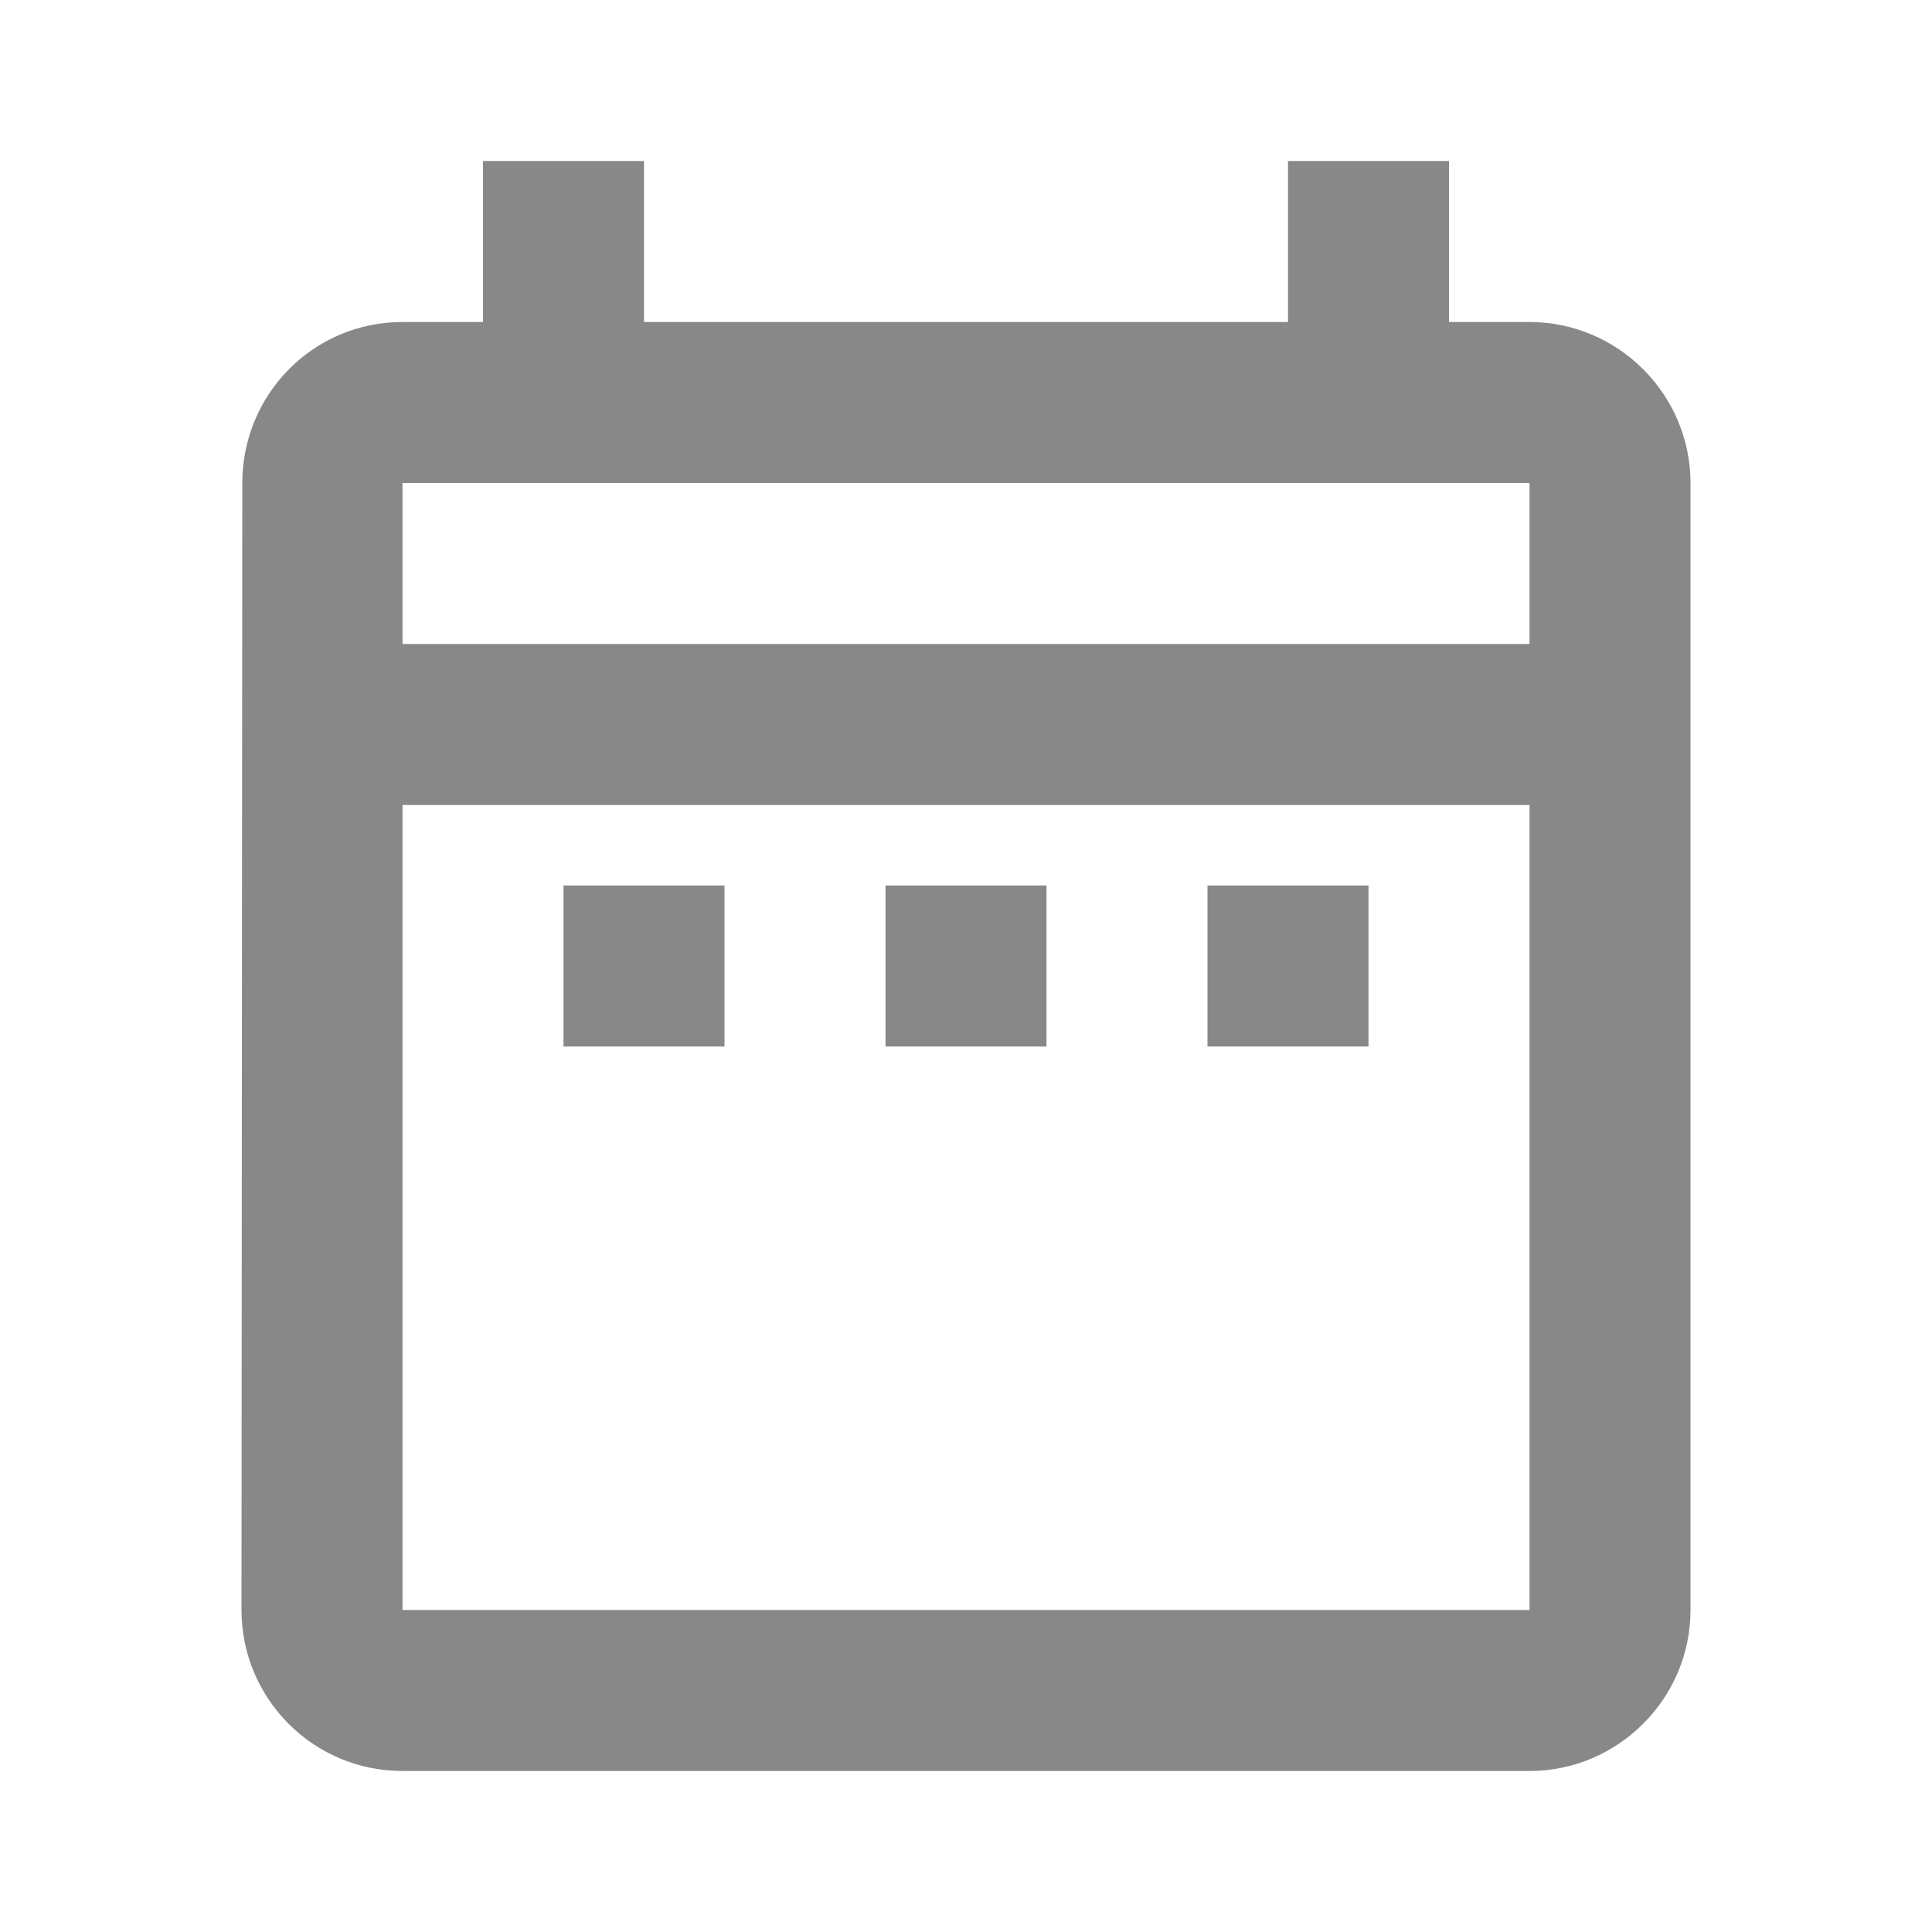
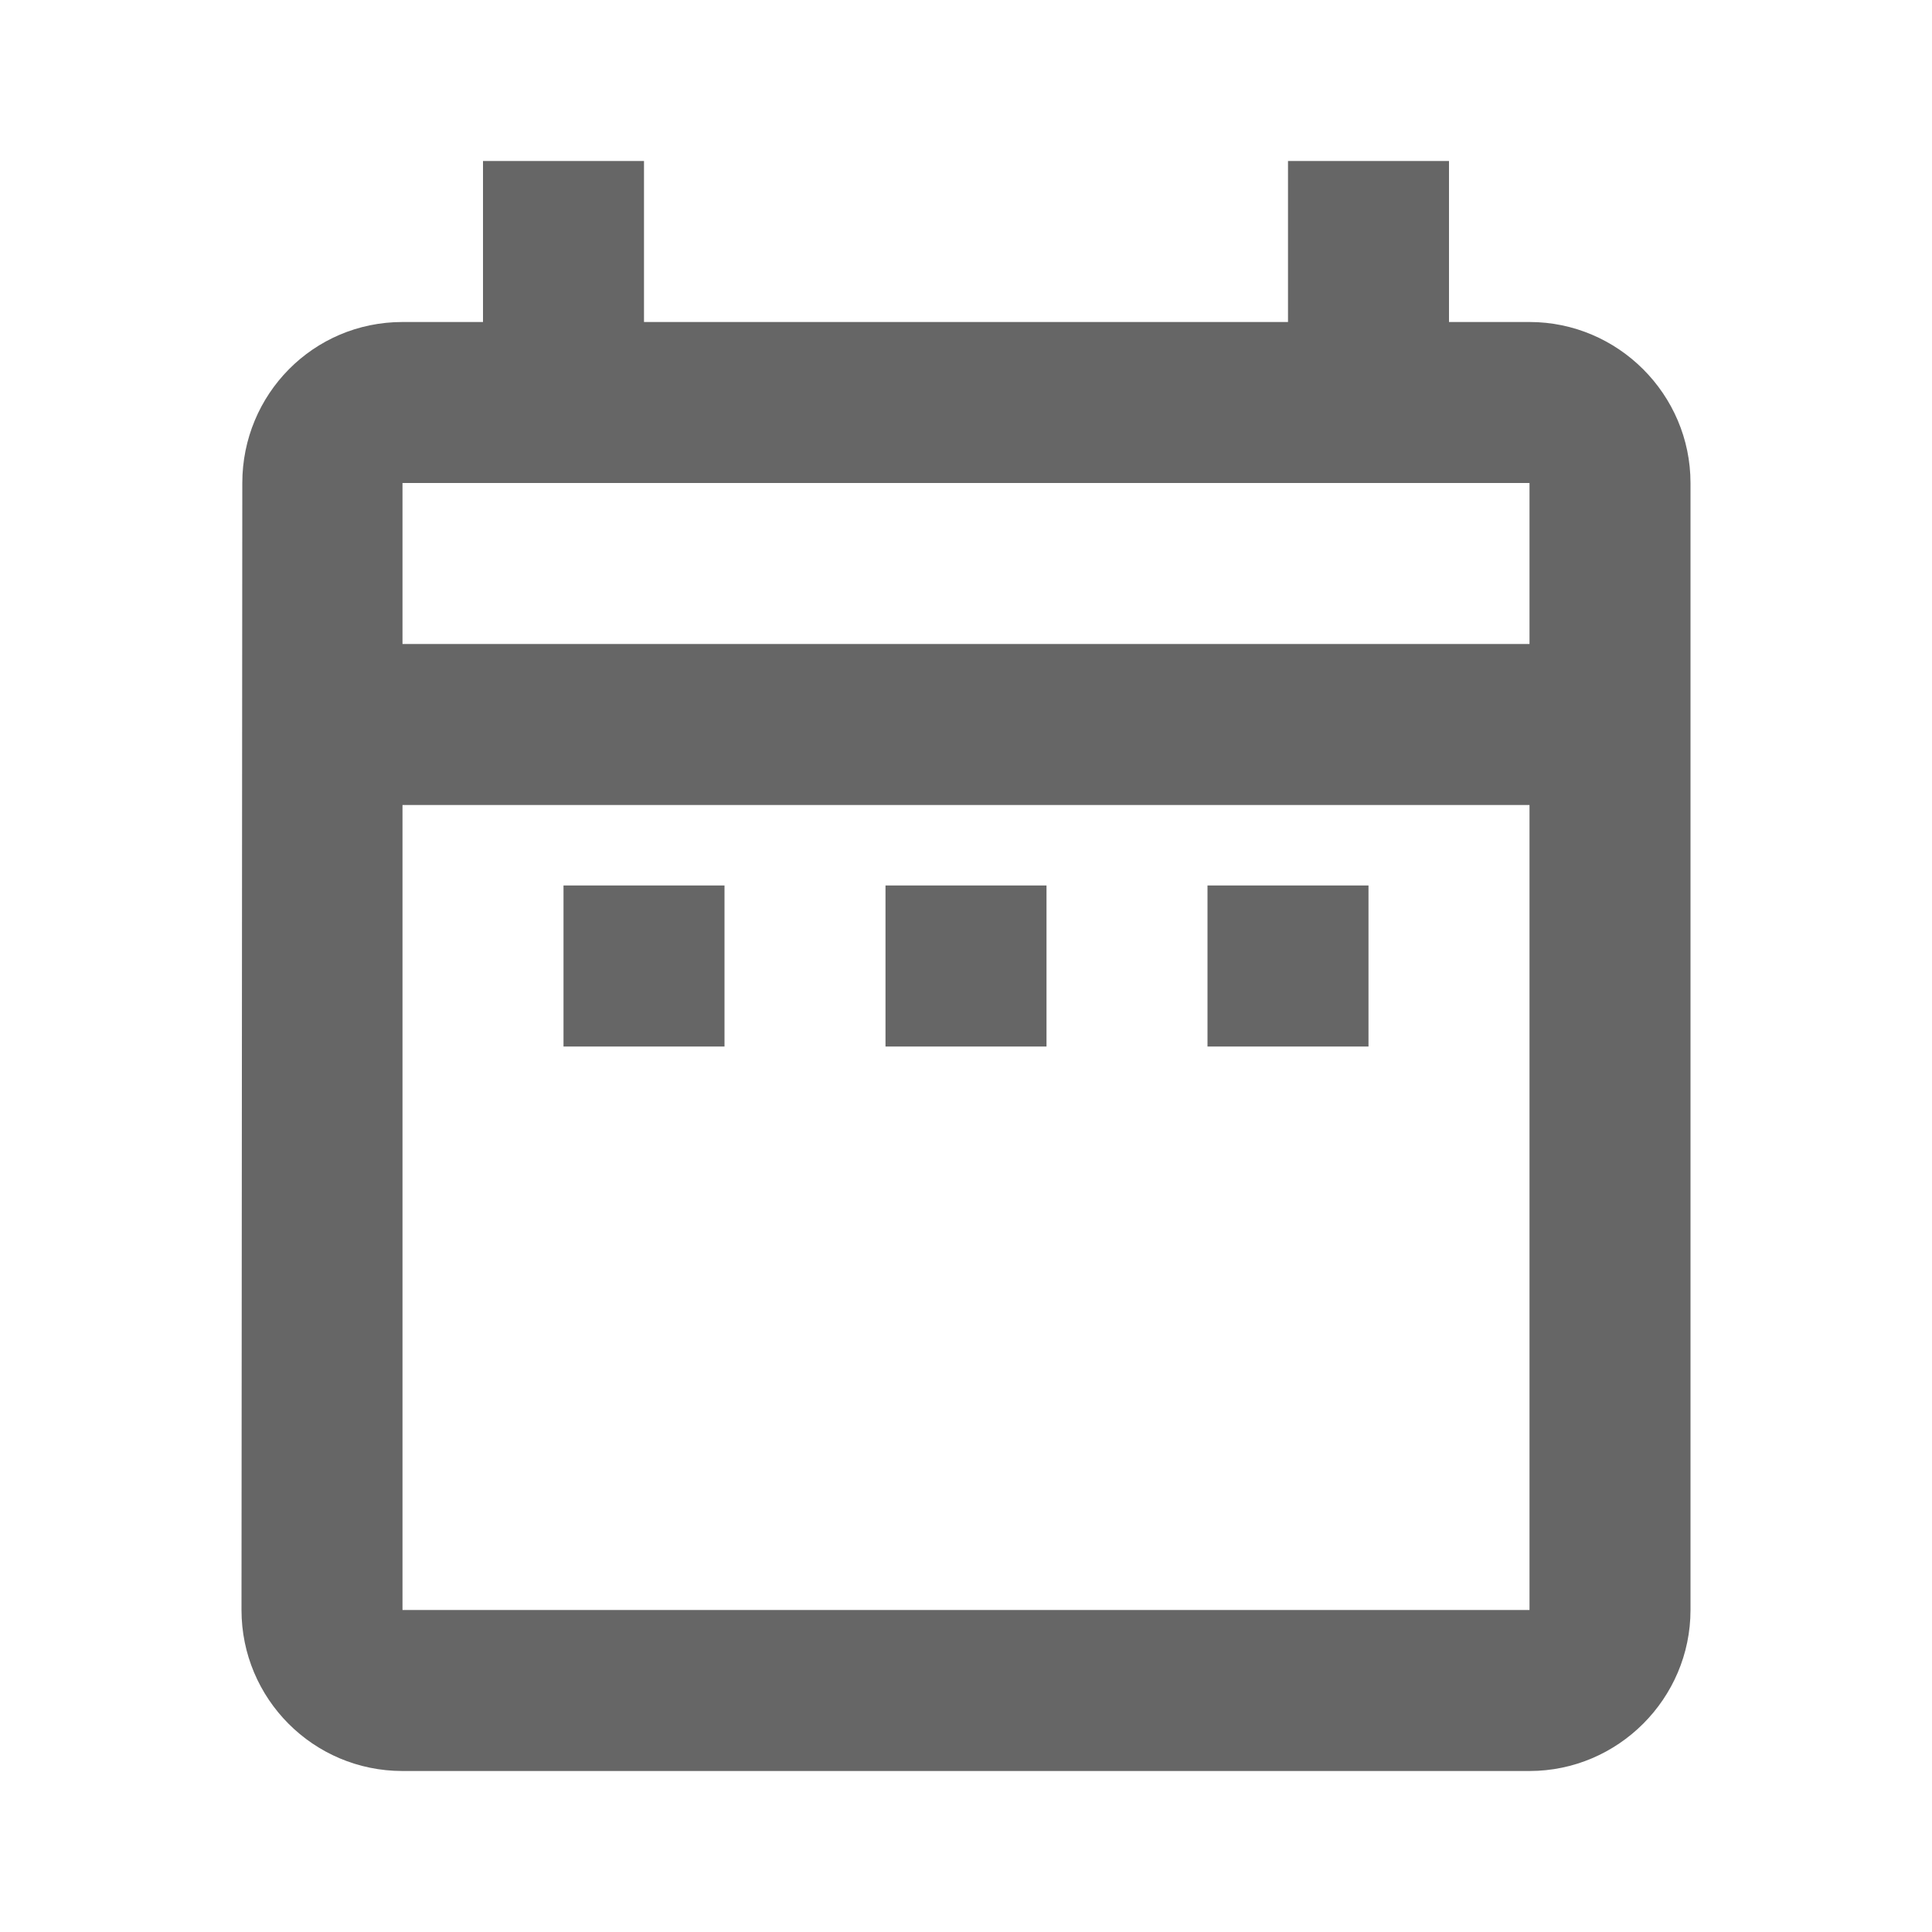
<svg xmlns="http://www.w3.org/2000/svg" height="24px" viewBox="0 0 24 24" width="24px" fill="#000000">
  <path d="M0 0h24v24H0V0z" fill="none" />
-   <path d="M7 11h2v2H7v-2zm14-5v14c0 1.1-.9 2-2 2H5c-1.11 0-2-.9-2-2l.01-14c0-1.1.88-2 1.99-2h1V2h2v2h8V2h2v2h1c1.1 0 2 .9 2 2zM5 8h14V6H5v2zm14 12V10H5v10h14zm-4-7h2v-2h-2v2zm-4 0h2v-2h-2v2z" fill="#888" />
+   <path d="M7 11h2v2H7v-2zm14-5v14c0 1.1-.9 2-2 2H5c-1.11 0-2-.9-2-2l.01-14c0-1.1.88-2 1.99-2h1V2h2v2h8V2h2v2h1c1.1 0 2 .9 2 2zM5 8h14V6H5v2zm14 12V10H5v10h14zm-4-7h2v-2h-2v2zm-4 0h2v-2h-2v2z" fill="#666" />
</svg>
